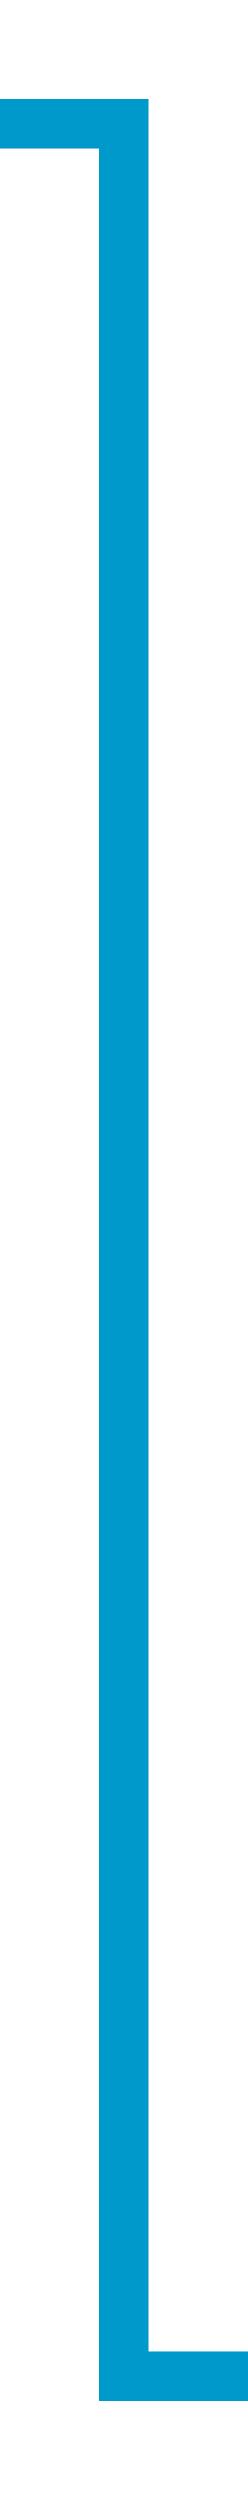
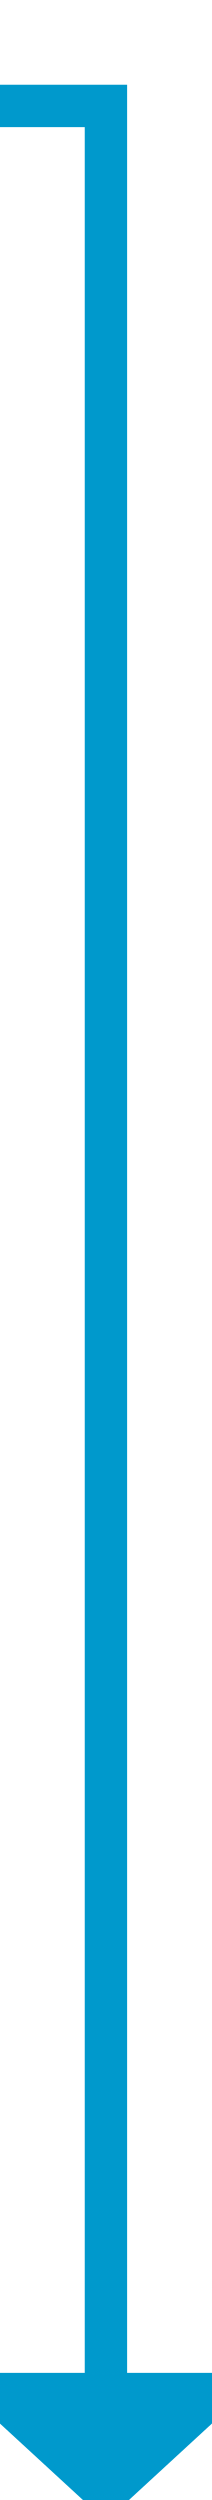
- <svg xmlns="http://www.w3.org/2000/svg" version="1.1" width="10px" height="101px" preserveAspectRatio="xMidYMin meet" viewBox="996 214  8 101">
-   <path d="M 854 219  L 875 219  A 3 3 0 0 1 878 216 A 3 3 0 0 1 881 219 L 897 219  A 3 3 0 0 1 900 216 A 3 3 0 0 1 903 219 L 917 219  A 3 3 0 0 1 920 216 A 3 3 0 0 1 923 219 L 1000 219  L 1000 310  L 1008 310  L 1008 327  " stroke-width="2" stroke="#0099cc" fill="none" />
+ <svg xmlns="http://www.w3.org/2000/svg" version="1.1" width="10px" height="118px" preserveAspectRatio="xMidYMin meet" viewBox="1004 214  8 118">
+   <path d="M 854 219  L 875 219  A 3 3 0 0 1 878 216 A 3 3 0 0 1 881 219 L 897 219  A 3 3 0 0 1 900 216 A 3 3 0 0 1 903 219 L 927 219  A 3 3 0 0 1 930 216 A 3 3 0 0 1 933 219 L 1008 219  L 1008 327  " stroke-width="2" stroke="#0099cc" fill="none" />
  <path d="M 1000.4 326  L 1008 333  L 1015.6 326  L 1000.4 326  Z " fill-rule="nonzero" fill="#0099cc" stroke="none" />
</svg>
